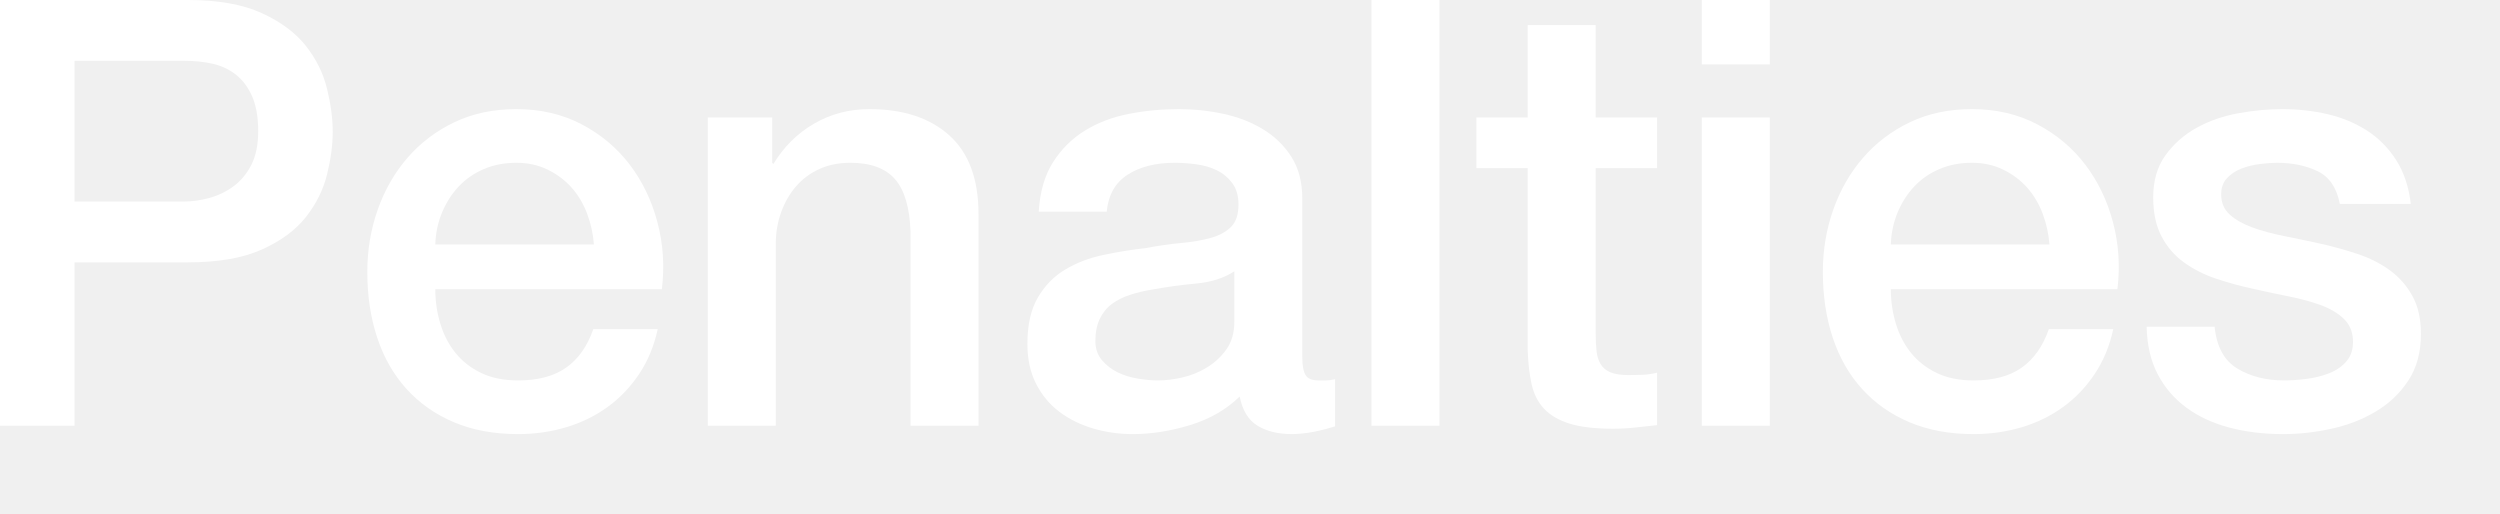
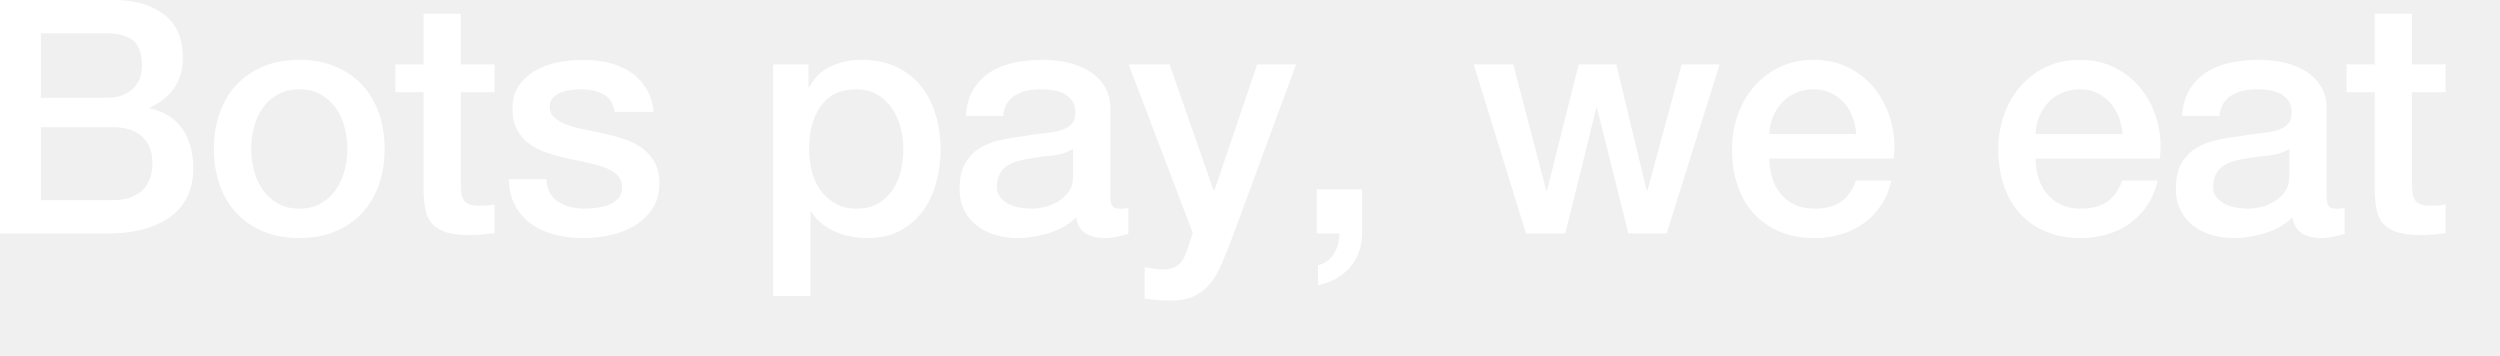
- <svg xmlns="http://www.w3.org/2000/svg" width="126.7" height="26.0" viewBox="0 0 126.7 26.0" role="img" aria-label="Penalties">
-   <g transform="translate(-2.297,21.577) scale(0.03022,-0.03022)" fill="#ffffff">
-     <path d="M76.0 714H391.0Q467.0 714 515.0 692.0Q563.0 670 589.0 637.0Q615.0 604 624.5 565.0Q634.0 526 634.0 493Q634.0 460 624.5 421.5Q615.0 383 589.0 350.0Q563.0 317 515.0 295.5Q467.0 274 391.0 274H201.0V0H76.0ZM201.0 376H384.0Q405.0 376 427.0 382.0Q449.0 388 467.5 401.5Q486.0 415 497.5 437.5Q509.0 460 509.0 494Q509.0 529 499.0 552.0Q489.0 575 472.0 588.5Q455.0 602 433.0 607.0Q411.0 612 386.0 612H201.0Z" />
-     <path d="M1072.0 304Q1070.0 331 1060.5 356.0Q1051.0 381 1034.5 399.5Q1018.0 418 994.5 429.5Q971.0 441 942.0 441Q912.0 441 887.5 430.5Q863.0 420 845.5 401.5Q828.0 383 817.5 358.0Q807.0 333 806.0 304ZM806.0 229Q806.0 199 814.5 171.0Q823.0 143 840.0 122.0Q857.0 101 883.0 88.5Q909.0 76 945.0 76Q995.0 76 1025.5 97.5Q1056.0 119 1071.0 162H1179.0Q1170.0 120 1148.0 87.0Q1126.0 54 1095.0 31.5Q1064.0 9 1025.5 -2.5Q987.0 -14 945.0 -14Q884.0 -14 837.0 6.0Q790.0 26 757.5 62.0Q725.0 98 708.5 148.0Q692.0 198 692.0 258Q692.0 313 709.5 362.5Q727.0 412 759.5 449.5Q792.0 487 838.0 509.0Q884.0 531 942.0 531Q1003.0 531 1051.5 505.5Q1100.0 480 1132.0 438.0Q1164.0 396 1178.5 341.5Q1193.0 287 1186.0 229Z" />
-     <path d="M1263.0 517H1371.0V441L1373.0 439Q1399.0 482 1441.0 506.5Q1483.0 531 1534.0 531Q1619.0 531 1668.0 487.0Q1717.0 443 1717.0 355V0H1603.0V325Q1601.0 386 1577.0 413.5Q1553.0 441 1502.0 441Q1473.0 441 1450.0 430.5Q1427.0 420 1411.0 401.5Q1395.0 383 1386.0 358.0Q1377.0 333 1377.0 305V0H1263.0Z" />
-     <path d="M2260.0 115Q2260.0 94 2265.5 85.0Q2271.0 76 2287.0 76Q2292.0 76 2299.0 76Q2306.0 76 2315.0 78V-1Q2309.0 -3 2299.5 -5.5Q2290.0 -8 2280.0 -10.0Q2270.0 -12 2260.0 -13.0Q2250.0 -14 2243.0 -14Q2208.0 -14 2185.0 0.0Q2162.0 14 2155.0 49Q2121.0 16 2071.5 1.0Q2022.0 -14 1976.0 -14Q1941.0 -14 1909.0 -4.5Q1877.0 5 1852.5 23.5Q1828.0 42 1813.5 70.5Q1799.0 99 1799.0 137Q1799.0 185 1816.5 215.0Q1834.0 245 1862.5 262.0Q1891.0 279 1926.5 286.5Q1962.0 294 1998.0 298Q2029.0 304 2057.0 306.5Q2085.0 309 2106.5 315.0Q2128.0 321 2140.5 333.5Q2153.0 346 2153.0 371Q2153.0 393 2142.5 407.0Q2132.0 421 2116.5 428.5Q2101.0 436 2082.0 438.5Q2063.0 441 2046.0 441Q1998.0 441 1967.0 421.0Q1936.0 401 1932.0 359H1818.0Q1821.0 409 1842.0 442.0Q1863.0 475 1895.5 495.0Q1928.0 515 1969.0 523.0Q2010.0 531 2053.0 531Q2091.0 531 2128.0 523.0Q2165.0 515 2194.5 497.0Q2224.0 479 2242.0 450.5Q2260.0 422 2260.0 381ZM2146.0 259Q2120.0 242 2082.0 238.5Q2044.0 235 2006.0 228Q1988.0 225 1971.0 219.5Q1954.0 214 1941.0 204.5Q1928.0 195 1920.5 179.5Q1913.0 164 1913.0 142Q1913.0 123 1924.0 110.0Q1935.0 97 1950.5 89.5Q1966.0 82 1984.5 79.0Q2003.0 76 2018.0 76Q2037.0 76 2059.0 81.0Q2081.0 86 2100.5 98.0Q2120.0 110 2133.0 128.5Q2146.0 147 2146.0 174Z" />
-     <path d="M2376.0 714H2490.0V0H2376.0Z" />
-     <path d="M2552.0 517H2638.0V672H2752.0V517H2855.0V432H2752.0V156Q2752.0 138 2753.5 125.0Q2755.0 112 2760.5 103.0Q2766.0 94 2777.0 89.5Q2788.0 85 2807.0 85Q2819.0 85 2831.0 85.5Q2843.0 86 2855.0 89V1Q2836.0 -1 2818.0 -3.0Q2800.0 -5 2781.0 -5Q2736.0 -5 2708.5 3.5Q2681.0 12 2665.5 28.5Q2650.0 45 2644.5 70.0Q2639.0 95 2638.0 127V432H2552.0Z" />
-     <path d="M2930.0 714H3044.0V606H2930.0ZM2930.0 517H3044.0V0H2930.0Z" />
-     <path d="M3513.0 304Q3511.0 331 3501.5 356.0Q3492.0 381 3475.5 399.5Q3459.0 418 3435.5 429.5Q3412.0 441 3383.0 441Q3353.0 441 3328.5 430.5Q3304.0 420 3286.5 401.5Q3269.0 383 3258.5 358.0Q3248.0 333 3247.0 304ZM3247.0 229Q3247.0 199 3255.5 171.0Q3264.0 143 3281.0 122.0Q3298.0 101 3324.0 88.5Q3350.0 76 3386.0 76Q3436.0 76 3466.5 97.5Q3497.0 119 3512.0 162H3620.0Q3611.0 120 3589.0 87.0Q3567.0 54 3536.0 31.5Q3505.0 9 3466.5 -2.5Q3428.0 -14 3386.0 -14Q3325.0 -14 3278.0 6.0Q3231.0 26 3198.5 62.0Q3166.0 98 3149.5 148.0Q3133.0 198 3133.0 258Q3133.0 313 3150.5 362.5Q3168.0 412 3200.5 449.5Q3233.0 487 3279.0 509.0Q3325.0 531 3383.0 531Q3444.0 531 3492.5 505.5Q3541.0 480 3573.0 438.0Q3605.0 396 3619.5 341.5Q3634.0 287 3627.0 229Z" />
-     <path d="M3790.0 166Q3795.0 116 3828.0 96.0Q3861.0 76 3907.0 76Q3923.0 76 3943.5 78.5Q3964.0 81 3982.0 88.0Q4000.0 95 4011.5 108.5Q4023.0 122 4022.0 144.0Q4021.0 166 4006.0 180.0Q3991.0 194 3967.5 202.5Q3944.0 211 3914.0 217.0Q3884.0 223 3853.0 230Q3821.0 237 3791.5 247.0Q3762.0 257 3738.5 274.0Q3715.0 291 3701.0 317.5Q3687.0 344 3687.0 383Q3687.0 425 3707.5 453.5Q3728.0 482 3759.5 499.5Q3791.0 517 3829.5 524.0Q3868.0 531 3903.0 531Q3943.0 531 3979.5 522.5Q4016.0 514 4045.5 495.0Q4075.0 476 4094.5 445.5Q4114.0 415 4119.0 372H4000.0Q3992.0 413 3962.5 427.0Q3933.0 441 3895.0 441Q3883.0 441 3866.5 439.0Q3850.0 437 3835.5 431.5Q3821.0 426 3811.0 415.5Q3801.0 405 3801.0 388Q3801.0 367 3815.5 354.0Q3830.0 341 3853.5 332.5Q3877.0 324 3907.0 318.0Q3937.0 312 3969.0 305Q4000.0 298 4030.0 288.0Q4060.0 278 4083.5 261.0Q4107.0 244 4121.5 218.0Q4136.0 192 4136.0 154Q4136.0 108 4115.0 76.0Q4094.0 44 4060.5 24.0Q4027.0 4 3986.0 -5.0Q3945.0 -14 3905.0 -14Q3856.0 -14 3814.5 -3.0Q3773.0 8 3742.5 30.5Q3712.0 53 3694.5 86.5Q3677.0 120 3676.0 166Z" />
+ <svg xmlns="http://www.w3.org/2000/svg" width="183.0" height="26.0" viewBox="0 0 183.0 26.0" role="img" aria-label="Bots pay, we eat">
+   <g transform="translate(-1.819,17.092) scale(0.02394,-0.02394)" fill="#ffffff">
+     <path d="M201.0 415H405.0Q450.0 415 480.0 440.5Q510.0 466 510.0 514Q510.0 568 483.0 590.0Q456.0 612 405.0 612H201.0ZM76.0 714H423.0Q519.0 714 577.0 670.0Q635.0 626 635.0 537Q635.0 483 608.5 444.5Q582.0 406 533.0 385V383Q599.0 369 633.0 320.5Q667.0 272 667.0 199Q667.0 157 652.0 120.5Q637.0 84 605.0 57.5Q573.0 31 523.0 15.5Q473.0 0 404.0 0H76.0ZM201.0 102H422.0Q479.0 102 510.5 131.5Q542.0 161 542.0 215Q542.0 268 510.5 296.5Q479.0 325 422.0 325H201.0Z" />
+     <path d="M991.0 -14Q929.0 -14 880.5 6.5Q832.0 27 798.5 63.0Q765.0 99 747.5 149.0Q730.0 199 730.0 259Q730.0 318 747.5 368.0Q765.0 418 798.5 454.0Q832.0 490 880.5 510.5Q929.0 531 991.0 531Q1053.0 531 1101.5 510.5Q1150.0 490 1183.5 454.0Q1217.0 418 1234.5 368.0Q1252.0 318 1252.0 259Q1252.0 199 1234.5 149.0Q1217.0 99 1183.5 63.0Q1150.0 27 1101.5 6.5Q1053.0 -14 991.0 -14ZM991.0 76Q1029.0 76 1057.0 92.0Q1085.0 108 1103.0 134.0Q1121.0 160 1129.5 192.5Q1138.0 225 1138.0 259Q1138.0 292 1129.5 325.0Q1121.0 358 1103.0 383.5Q1085.0 409 1057.0 425.0Q1029.0 441 991.0 441Q953.0 441 925.0 425.0Q897.0 409 879.0 383.5Q861.0 358 852.5 325.0Q844.0 292 844.0 259Q844.0 225 852.5 192.5Q861.0 160 879.0 134.0Q897.0 108 925.0 92.0Q953.0 76 991.0 76Z" />
+     <path d="M1285.0 517H1371.0V672H1485.0V517H1588.0V432H1485.0V156Q1485.0 138 1486.5 125.0Q1488.0 112 1493.5 103.0Q1499.0 94 1510.0 89.5Q1521.0 85 1540.0 85Q1552.0 85 1564.0 85.5Q1576.0 86 1588.0 89V1Q1569.0 -1 1551.0 -3.0Q1533.0 -5 1514.0 -5Q1469.0 -5 1441.5 3.5Q1414.0 12 1398.5 28.5Q1383.0 45 1377.5 70.0Q1372.0 95 1371.0 127V432H1285.0Z" />
+     <path d="M1746.0 166Q1751.0 116 1784.0 96.0Q1817.0 76 1863.0 76Q1879.0 76 1899.5 78.5Q1920.0 81 1938.0 88.0Q1956.0 95 1967.5 108.5Q1979.0 122 1978.0 144.0Q1977.0 166 1962.0 180.0Q1947.0 194 1923.5 202.5Q1900.0 211 1870.0 217.0Q1840.0 223 1809.0 230Q1777.0 237 1747.5 247.0Q1718.0 257 1694.5 274.0Q1671.0 291 1657.0 317.5Q1643.0 344 1643.0 383Q1643.0 425 1663.5 453.5Q1684.0 482 1715.5 499.5Q1747.0 517 1785.5 524.0Q1824.0 531 1859.0 531Q1899.0 531 1935.5 522.5Q1972.0 514 2001.5 495.0Q2031.0 476 2050.5 445.5Q2070.0 415 2075.0 372H1956.0Q1948.0 413 1918.5 427.0Q1889.0 441 1851.0 441Q1839.0 441 1822.5 439.0Q1806.0 437 1791.5 431.5Q1777.0 426 1767.0 415.5Q1757.0 405 1757.0 388Q1757.0 367 1771.5 354.0Q1786.0 341 1809.5 332.5Q1833.0 324 1863.0 318.0Q1893.0 312 1925.0 305Q1956.0 298 1986.0 288.0Q2016.0 278 2039.5 261.0Q2063.0 244 2077.5 218.0Q2092.0 192 2092.0 154Q2092.0 108 2071.0 76.0Q2050.0 44 2016.5 24.0Q1983.0 4 1942.0 -5.0Q1901.0 -14 1861.0 -14Q1812.0 -14 1770.5 -3.0Q1729.0 8 1698.5 30.5Q1668.0 53 1650.5 86.5Q1633.0 120 1632.0 166Z" />
+     <path d="M2440.0 517H2548.0V447H2550.0Q2574.0 492 2617.0 511.5Q2660.0 531 2710.0 531Q2771.0 531 2816.5 509.5Q2862.0 488 2892.0 450.5Q2922.0 413 2937.0 363.0Q2952.0 313 2952.0 256Q2952.0 204 2938.5 155.0Q2925.0 106 2897.5 68.5Q2870.0 31 2828.0 8.5Q2786.0 -14 2729.0 -14Q2704.0 -14 2679.0 -9.5Q2654.0 -5 2631.0 5.0Q2608.0 15 2588.5 30.5Q2569.0 46 2556.0 67H2554.0V-191H2440.0ZM2838.0 258Q2838.0 293 2829.0 326.0Q2820.0 359 2802.0 384.5Q2784.0 410 2757.0 425.5Q2730.0 441 2695.0 441Q2623.0 441 2586.5 391.0Q2550.0 341 2550.0 258Q2550.0 219 2559.5 185.5Q2569.0 152 2588.0 128.0Q2607.0 104 2633.5 90.0Q2660.0 76 2695.0 76Q2734.0 76 2761.0 92.0Q2788.0 108 2805.5 133.5Q2823.0 159 2830.5 191.5Q2838.0 224 2838.0 258Z" />
+     <path d="M3471.0 115Q3471.0 94 3476.5 85.0Q3482.0 76 3498.0 76Q3503.0 76 3510.0 76Q3517.0 76 3526.0 78V-1Q3520.0 -3 3510.5 -5.5Q3501.0 -8 3491.0 -10.0Q3481.0 -12 3471.0 -13.0Q3461.0 -14 3454.0 -14Q3419.0 -14 3396.0 0.0Q3373.0 14 3366.0 49Q3332.0 16 3282.5 1.0Q3233.0 -14 3187.0 -14Q3152.0 -14 3120.0 -4.5Q3088.0 5 3063.5 23.5Q3039.0 42 3024.5 70.5Q3010.0 99 3010.0 137Q3010.0 185 3027.5 215.0Q3045.0 245 3073.5 262.0Q3102.0 279 3137.5 286.5Q3173.0 294 3209.0 298Q3240.0 304 3268.0 306.5Q3296.0 309 3317.5 315.0Q3339.0 321 3351.5 333.5Q3364.0 346 3364.0 371Q3364.0 393 3353.5 407.0Q3343.0 421 3327.5 428.5Q3312.0 436 3293.0 438.5Q3274.0 441 3257.0 441Q3209.0 441 3178.0 421.0Q3147.0 401 3143.0 359H3029.0Q3032.0 409 3053.0 442.0Q3074.0 475 3106.5 495.0Q3139.0 515 3180.0 523.0Q3221.0 531 3264.0 531Q3302.0 531 3339.0 523.0Q3376.0 515 3405.5 497.0Q3435.0 479 3453.0 450.5Q3471.0 422 3471.0 381ZM3357.0 259Q3331.0 242 3293.0 238.5Q3255.0 235 3217.0 228Q3199.0 225 3182.0 219.5Q3165.0 214 3152.0 204.5Q3139.0 195 3131.5 179.5Q3124.0 164 3124.0 142Q3124.0 123 3135.0 110.0Q3146.0 97 3161.5 89.5Q3177.0 82 3195.5 79.0Q3214.0 76 3229.0 76Q3248.0 76 3270.0 81.0Q3292.0 86 3311.5 98.0Q3331.0 110 3344.0 128.5Q3357.0 147 3357.0 174Z" />
+     <path d="M3527.0 517H3652.0L3787.0 131H3789.0L3920.0 517H4039.0L3838.0 -28Q3824.0 -63 3810.5 -95.0Q3797.0 -127 3777.5 -151.5Q3758.0 -176 3729.0 -190.5Q3700.0 -205 3655.0 -205Q3615.0 -205 3576.0 -199V-103Q3590.0 -105 3603.0 -107.5Q3616.0 -110 3630.0 -110Q3650.0 -110 3663.0 -105.0Q3676.0 -100 3684.5 -90.5Q3693.0 -81 3699.0 -68.0Q3705.0 -55 3710.0 -38L3723.0 2Z" />
+     <path d="M4102.0 135H4241.0V0Q4240.0 -62 4203.0 -104.0Q4166.0 -146 4106.0 -158V-97Q4139.0 -89 4155.5 -60.5Q4172.0 -32 4171.0 0H4102.0Z" />
+     <path d="M4582.0 517H4703.0L4804.0 131H4806.0L4903.0 517H5018.0L5111.0 131H5113.0L5218.0 517H5334.0L5172.0 0H5055.0L4959.0 384H4957.0L4862.0 0H4742.0Z" />
+     <path d="M5752.0 304Q5750.0 331 5740.5 356.0Q5731.0 381 5714.5 399.5Q5698.0 418 5674.5 429.5Q5651.0 441 5622.0 441Q5592.0 441 5567.5 430.5Q5543.0 420 5525.5 401.5Q5508.0 383 5497.5 358.0Q5487.0 333 5486.0 304ZM5486.0 229Q5486.0 199 5494.5 171.0Q5503.0 143 5520.0 122.0Q5537.0 101 5563.0 88.5Q5589.0 76 5625.0 76Q5675.0 76 5705.5 97.5Q5736.0 119 5751.0 162H5859.0Q5850.0 120 5828.0 87.0Q5806.0 54 5775.0 31.5Q5744.0 9 5705.5 -2.5Q5667.0 -14 5625.0 -14Q5564.0 -14 5517.0 6.0Q5470.0 26 5437.5 62.0Q5405.0 98 5388.5 148.0Q5372.0 198 5372.0 258Q5372.0 313 5389.5 362.5Q5407.0 412 5439.5 449.5Q5472.0 487 5518.0 509.0Q5564.0 531 5622.0 531Q5683.0 531 5731.5 505.5Q5780.0 480 5812.0 438.0Q5844.0 396 5858.5 341.5Q5873.0 287 5866.0 229Z" />
+     <path d="M6566.0 304Q6564.0 331 6554.5 356.0Q6545.0 381 6528.5 399.5Q6512.0 418 6488.5 429.5Q6465.0 441 6436.0 441Q6406.0 441 6381.5 430.5Q6357.0 420 6339.5 401.5Q6322.0 383 6311.5 358.0Q6301.0 333 6300.0 304ZM6300.0 229Q6300.0 199 6308.5 171.0Q6317.0 143 6334.0 122.0Q6351.0 101 6377.0 88.5Q6403.0 76 6439.0 76Q6489.0 76 6519.5 97.5Q6550.0 119 6565.0 162H6673.0Q6664.0 120 6642.0 87.0Q6620.0 54 6589.0 31.5Q6558.0 9 6519.5 -2.5Q6481.0 -14 6439.0 -14Q6378.0 -14 6331.0 6.0Q6284.0 26 6251.5 62.0Q6219.0 98 6202.5 148.0Q6186.0 198 6186.0 258Q6186.0 313 6203.5 362.5Q6221.0 412 6253.5 449.5Q6286.0 487 6332.0 509.0Q6378.0 531 6436.0 531Q6497.0 531 6545.5 505.5Q6594.0 480 6626.0 438.0Q6658.0 396 6672.5 341.5Q6687.0 287 6680.0 229Z" />
+     <path d="M7190.0 115Q7190.0 94 7195.5 85.0Q7201.0 76 7217.0 76Q7222.0 76 7229.0 76Q7236.0 76 7245.0 78V-1Q7239.0 -3 7229.5 -5.5Q7220.0 -8 7210.0 -10.0Q7200.0 -12 7190.0 -13.0Q7180.0 -14 7173.0 -14Q7138.0 -14 7115.0 0.0Q7092.0 14 7085.0 49Q7051.0 16 7001.5 1.0Q6952.0 -14 6906.0 -14Q6871.0 -14 6839.0 -4.5Q6807.0 5 6782.5 23.5Q6758.0 42 6743.5 70.5Q6729.0 99 6729.0 137Q6729.0 185 6746.5 215.0Q6764.0 245 6792.5 262.0Q6821.0 279 6856.5 286.5Q6892.0 294 6928.0 298Q6959.0 304 6987.0 306.5Q7015.0 309 7036.5 315.0Q7058.0 321 7070.5 333.5Q7083.0 346 7083.0 371Q7083.0 393 7072.5 407.0Q7062.0 421 7046.5 428.5Q7031.0 436 7012.0 438.5Q6993.0 441 6976.0 441Q6928.0 441 6897.0 421.0Q6866.0 401 6862.0 359H6748.0Q6751.0 409 6772.0 442.0Q6793.0 475 6825.5 495.0Q6858.0 515 6899.0 523.0Q6940.0 531 6983.0 531Q7021.0 531 7058.0 523.0Q7095.0 515 7124.5 497.0Q7154.0 479 7172.0 450.5Q7190.0 422 7190.0 381ZM7076.0 259Q7050.0 242 7012.0 238.5Q6974.0 235 6936.0 228Q6918.0 225 6901.0 219.5Q6884.0 214 6871.0 204.5Q6858.0 195 6850.5 179.5Q6843.0 164 6843.0 142Q6843.0 123 6854.0 110.0Q6865.0 97 6880.5 89.5Q6896.0 82 6914.5 79.0Q6933.0 76 6948.0 76Q6967.0 76 6989.0 81.0Q7011.0 86 7030.5 98.0Q7050.0 110 7063.0 128.5Q7076.0 147 7076.0 174Z" />
+     <path d="M7251.0 517H7337.0V672H7451.0V517H7554.0V432H7451.0V156Q7451.0 138 7452.5 125.0Q7454.0 112 7459.5 103.0Q7465.0 94 7476.0 89.5Q7487.0 85 7506.0 85Q7518.0 85 7530.0 85.5Q7542.0 86 7554.0 89V1Q7535.0 -1 7517.0 -3.0Q7499.0 -5 7480.0 -5Q7435.0 -5 7407.5 3.5Q7380.0 12 7364.5 28.5Q7349.0 45 7343.5 70.0Q7338.0 95 7337.0 127V432H7251.0Z" />
  </g>
</svg>
